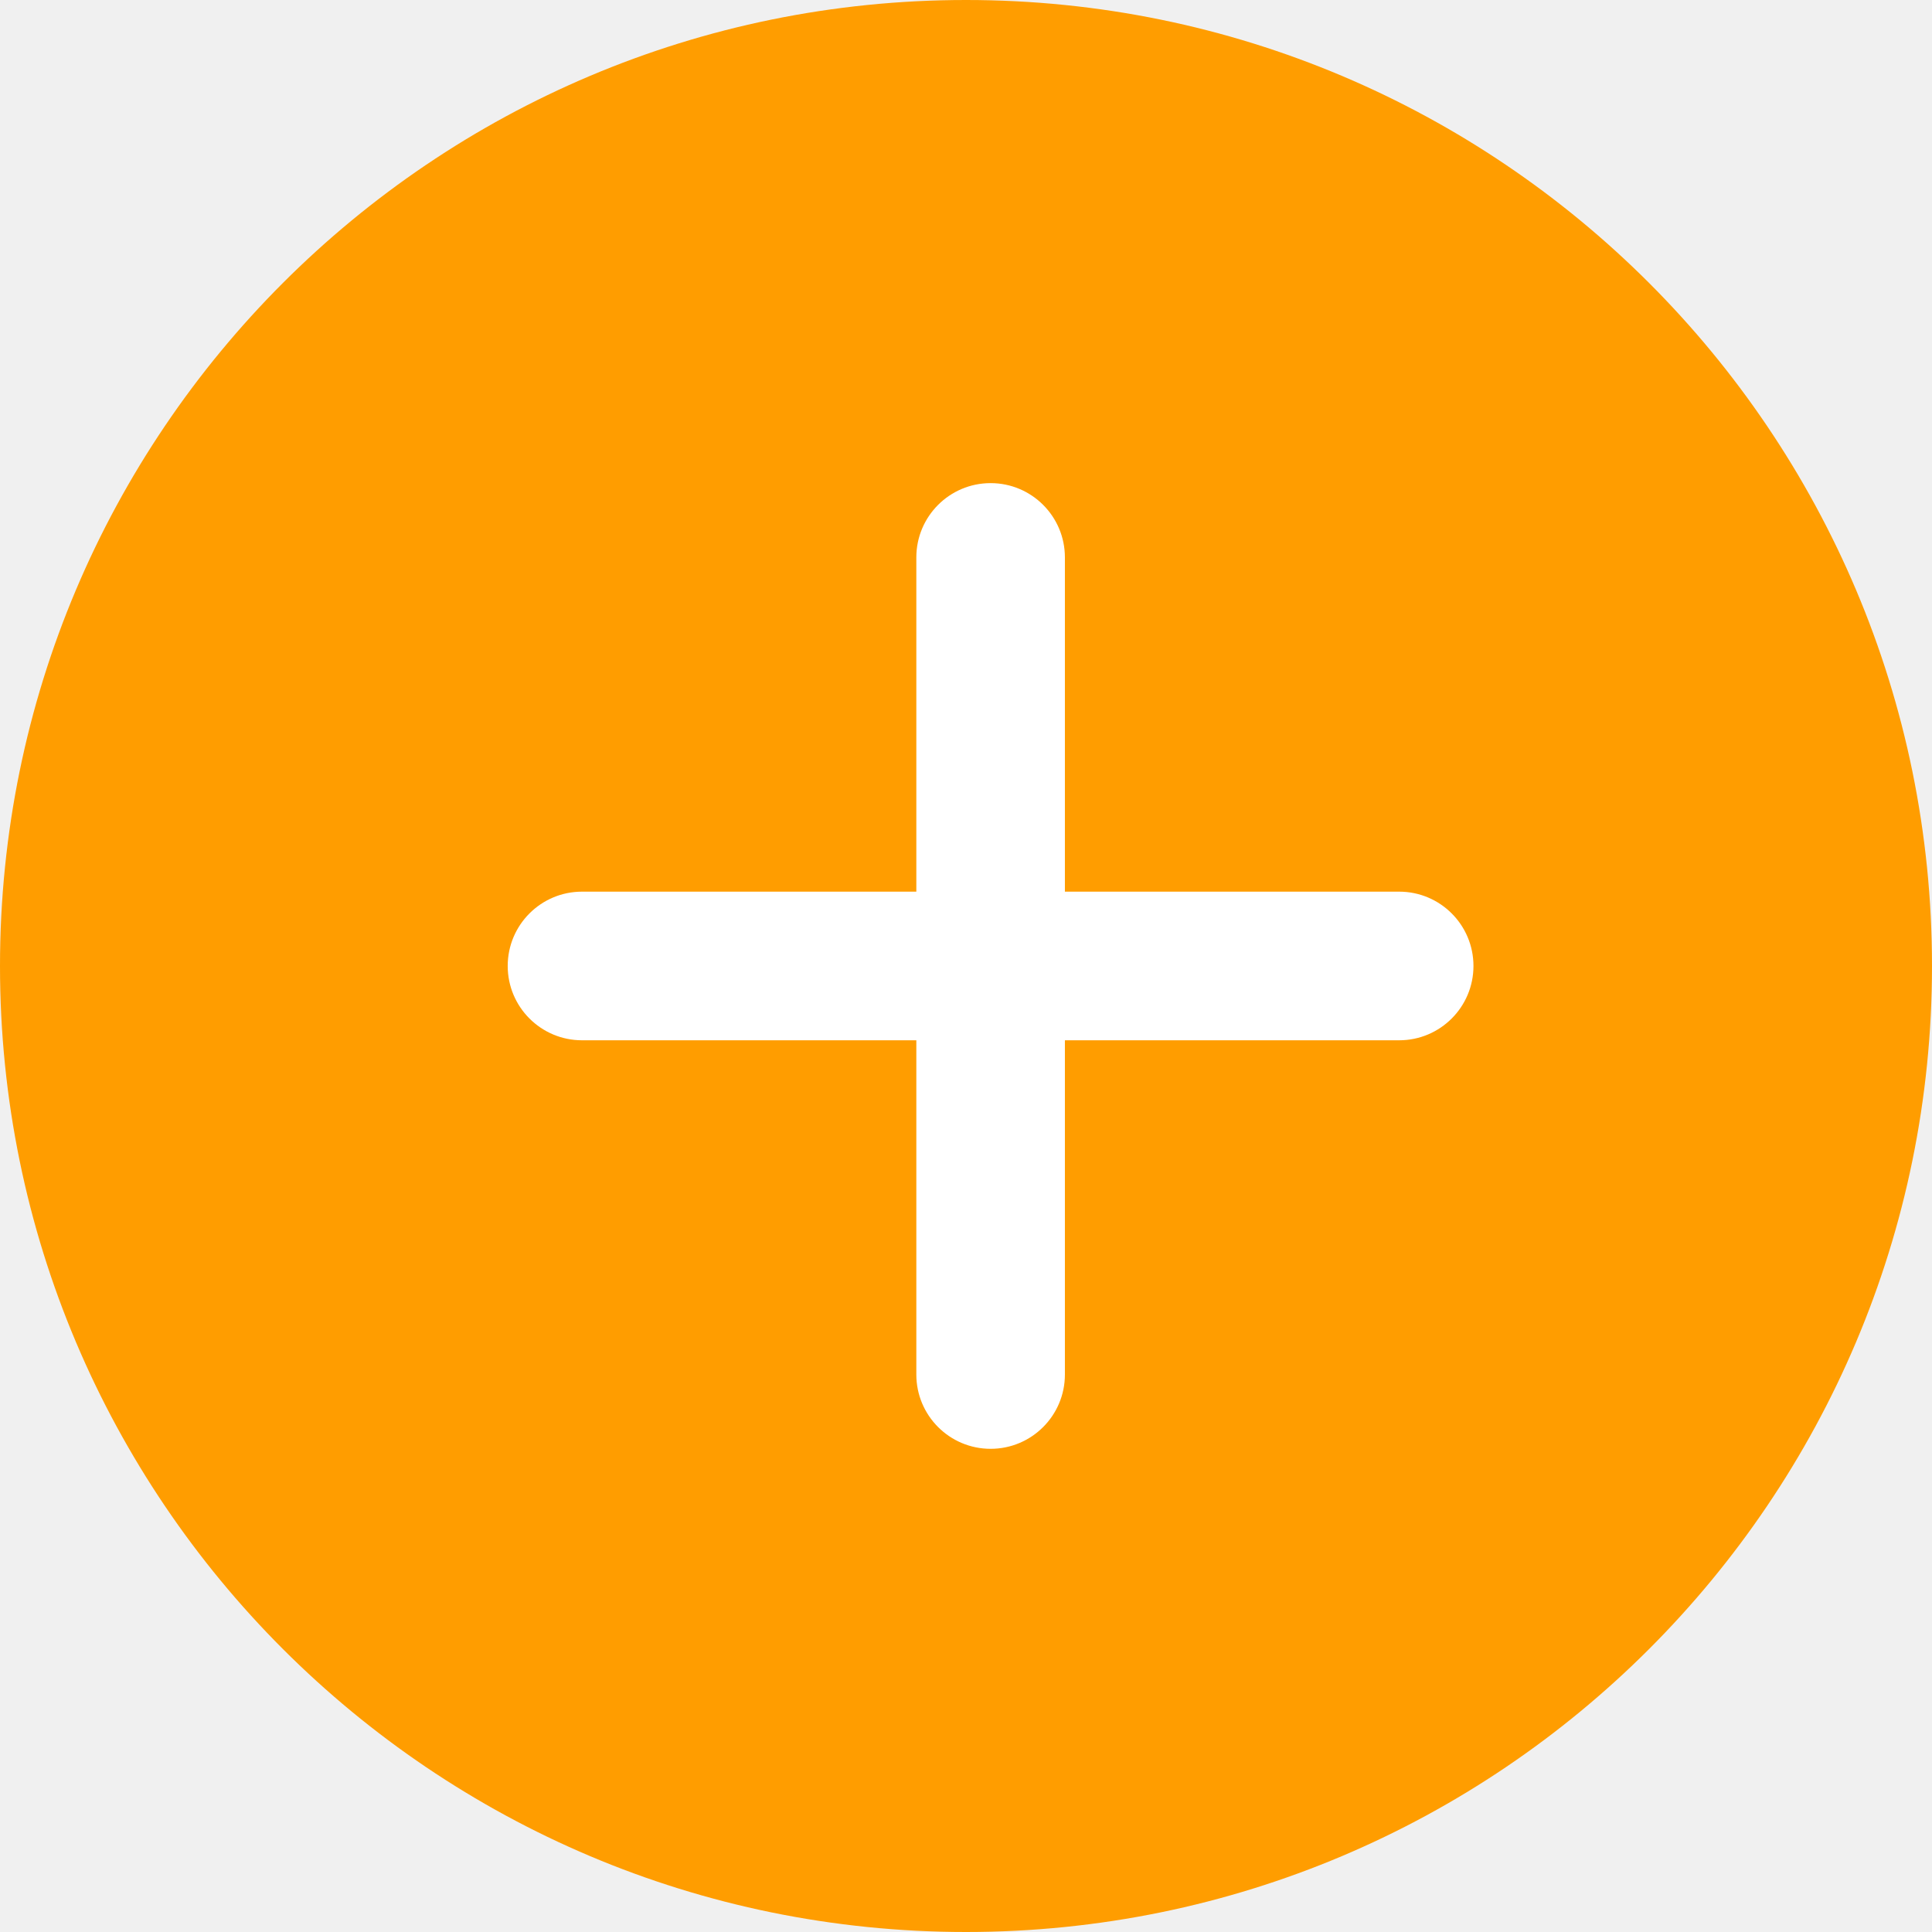
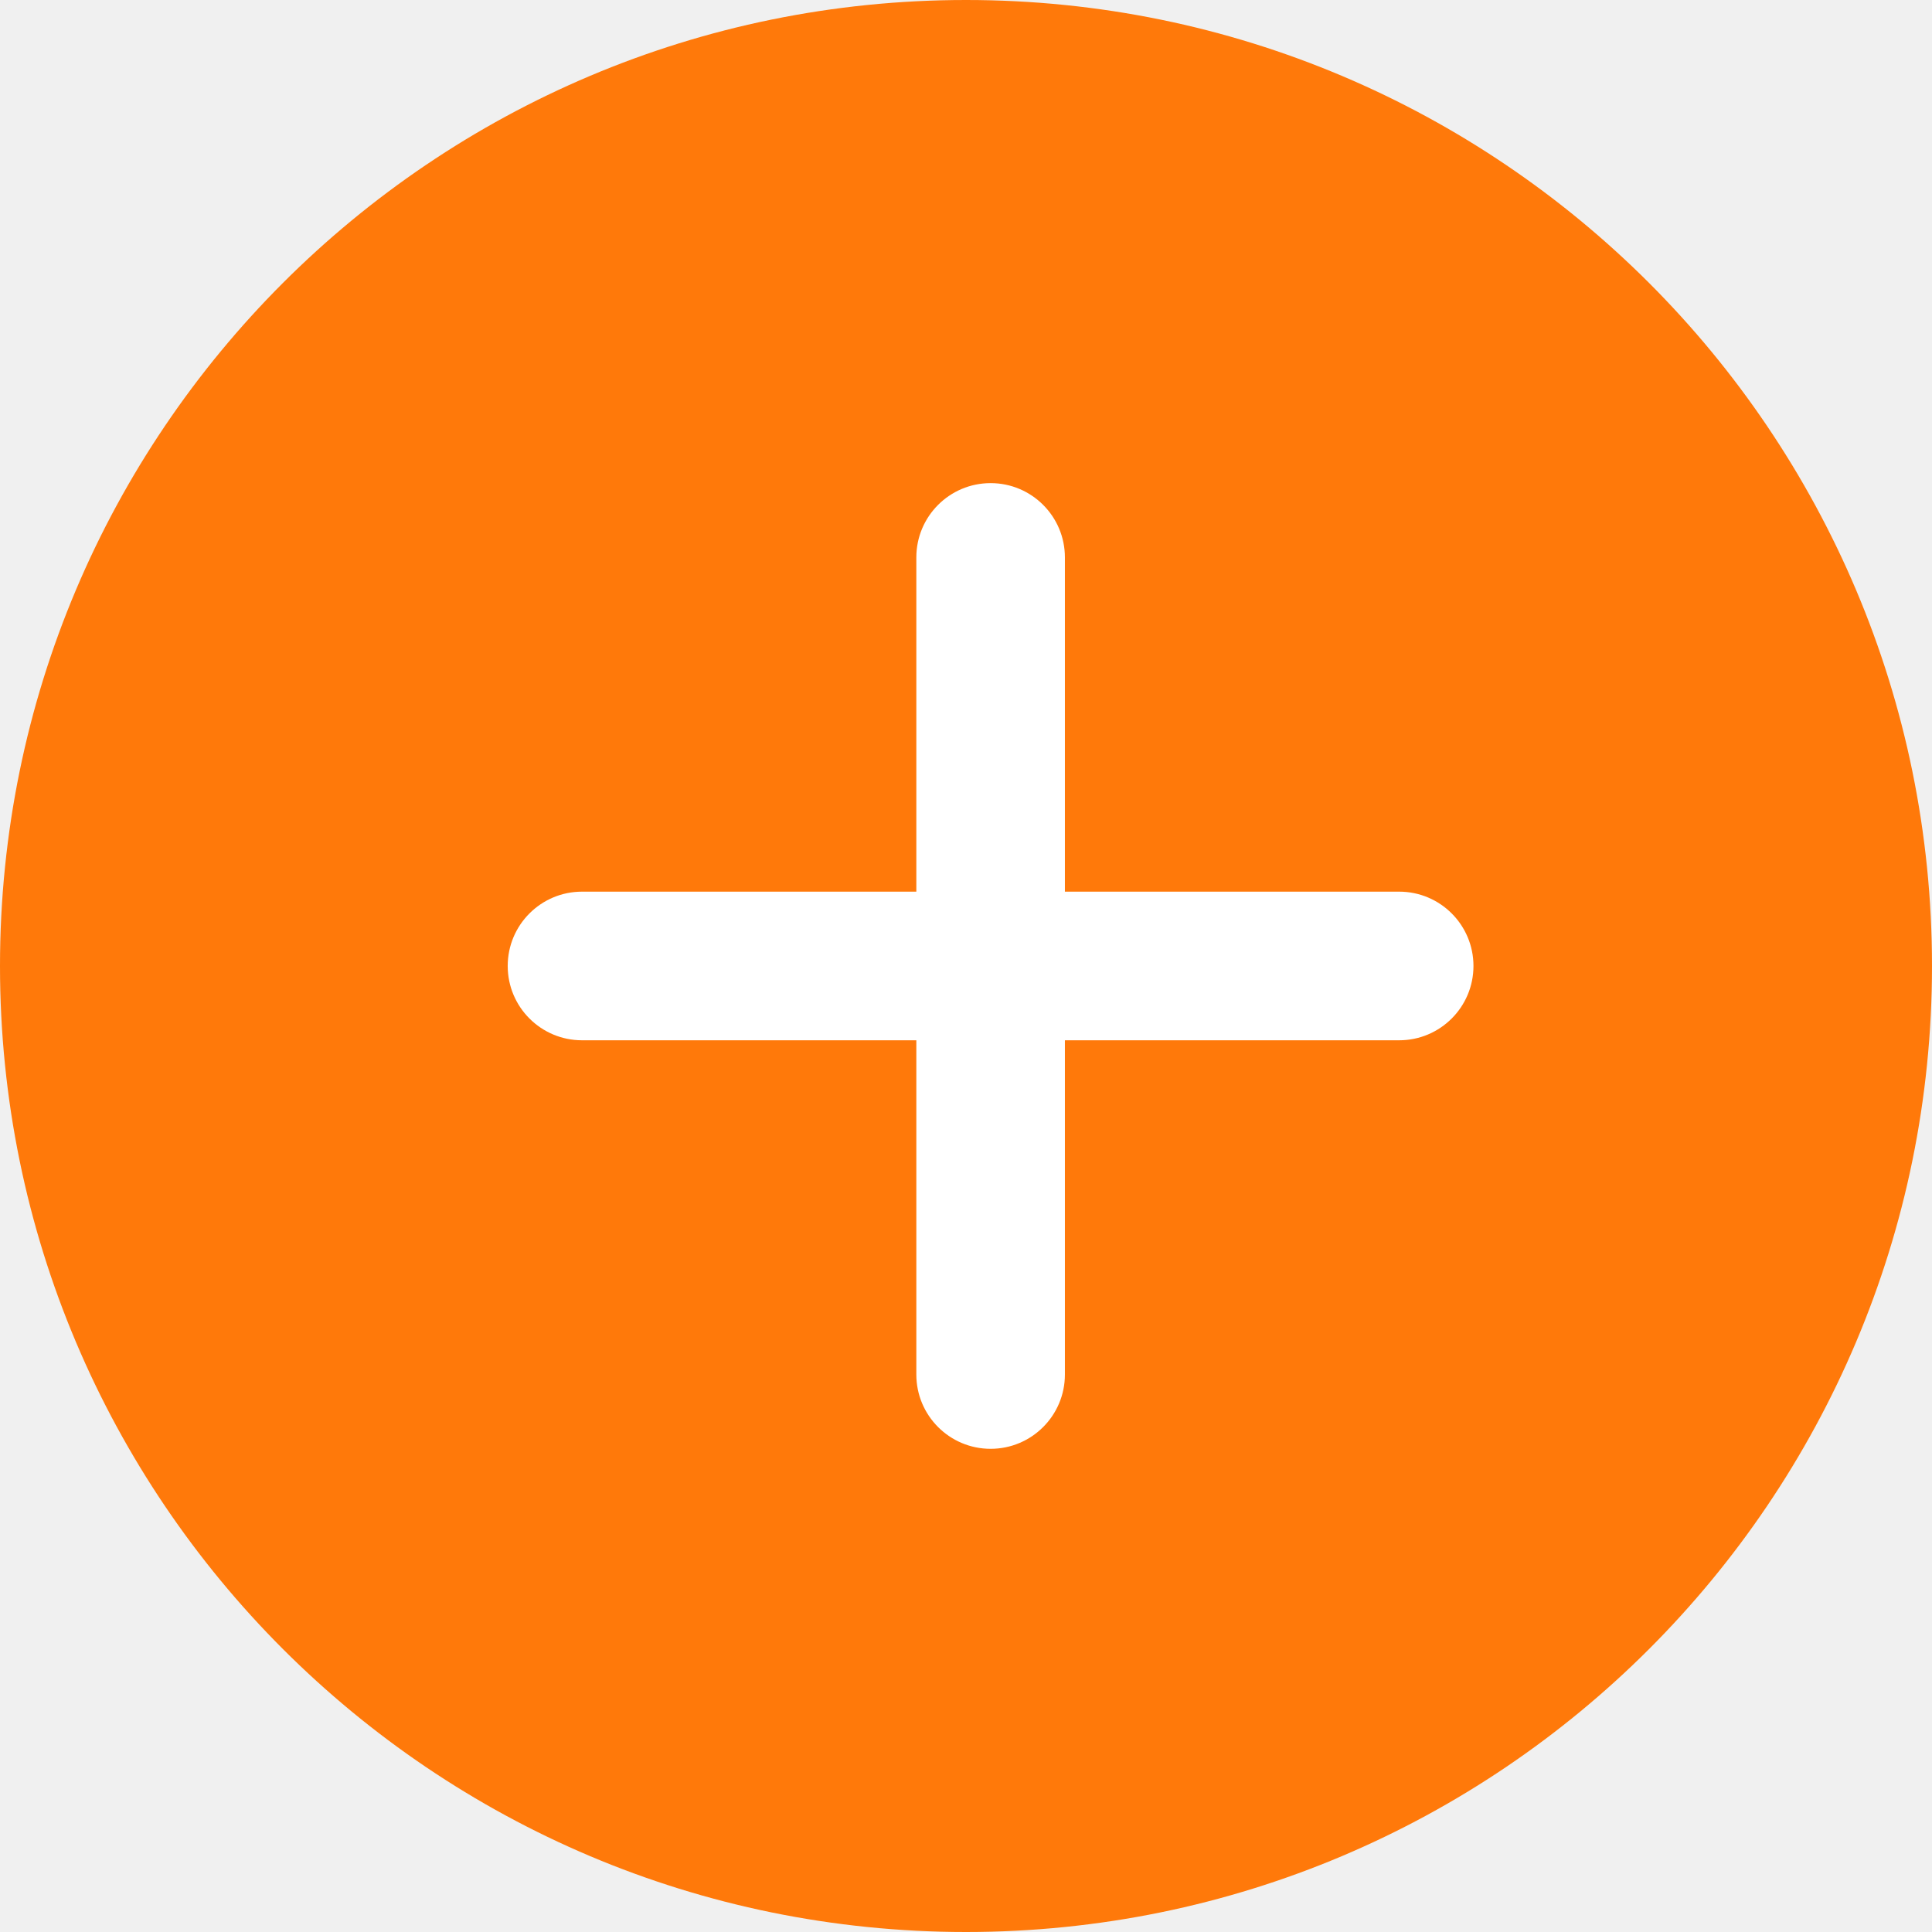
<svg xmlns="http://www.w3.org/2000/svg" width="31.392" height="31.392" viewBox="0 0 31.392 31.392">
-   <circle id="Ellipse_90" data-name="Ellipse 90" cx="15.696" cy="15.696" r="15.696" fill="#ff9d00" />
+   <circle id="Ellipse_90" data-name="Ellipse 90" cx="15.696" cy="15.696" r="15.696" fill="#ff790a" />
  <path id="Union_13" data-name="Union 13" d="M6.639,14.485V9.053H1.207a1.207,1.207,0,0,1,0-2.415H6.639V1.207a1.207,1.207,0,0,1,2.414,0V6.638h5.431a1.207,1.207,0,0,1,0,2.415H9.053v5.431a1.207,1.207,0,1,1-2.414,0Z" transform="translate(8.25 7.85)" fill="#fff" />
</svg>
